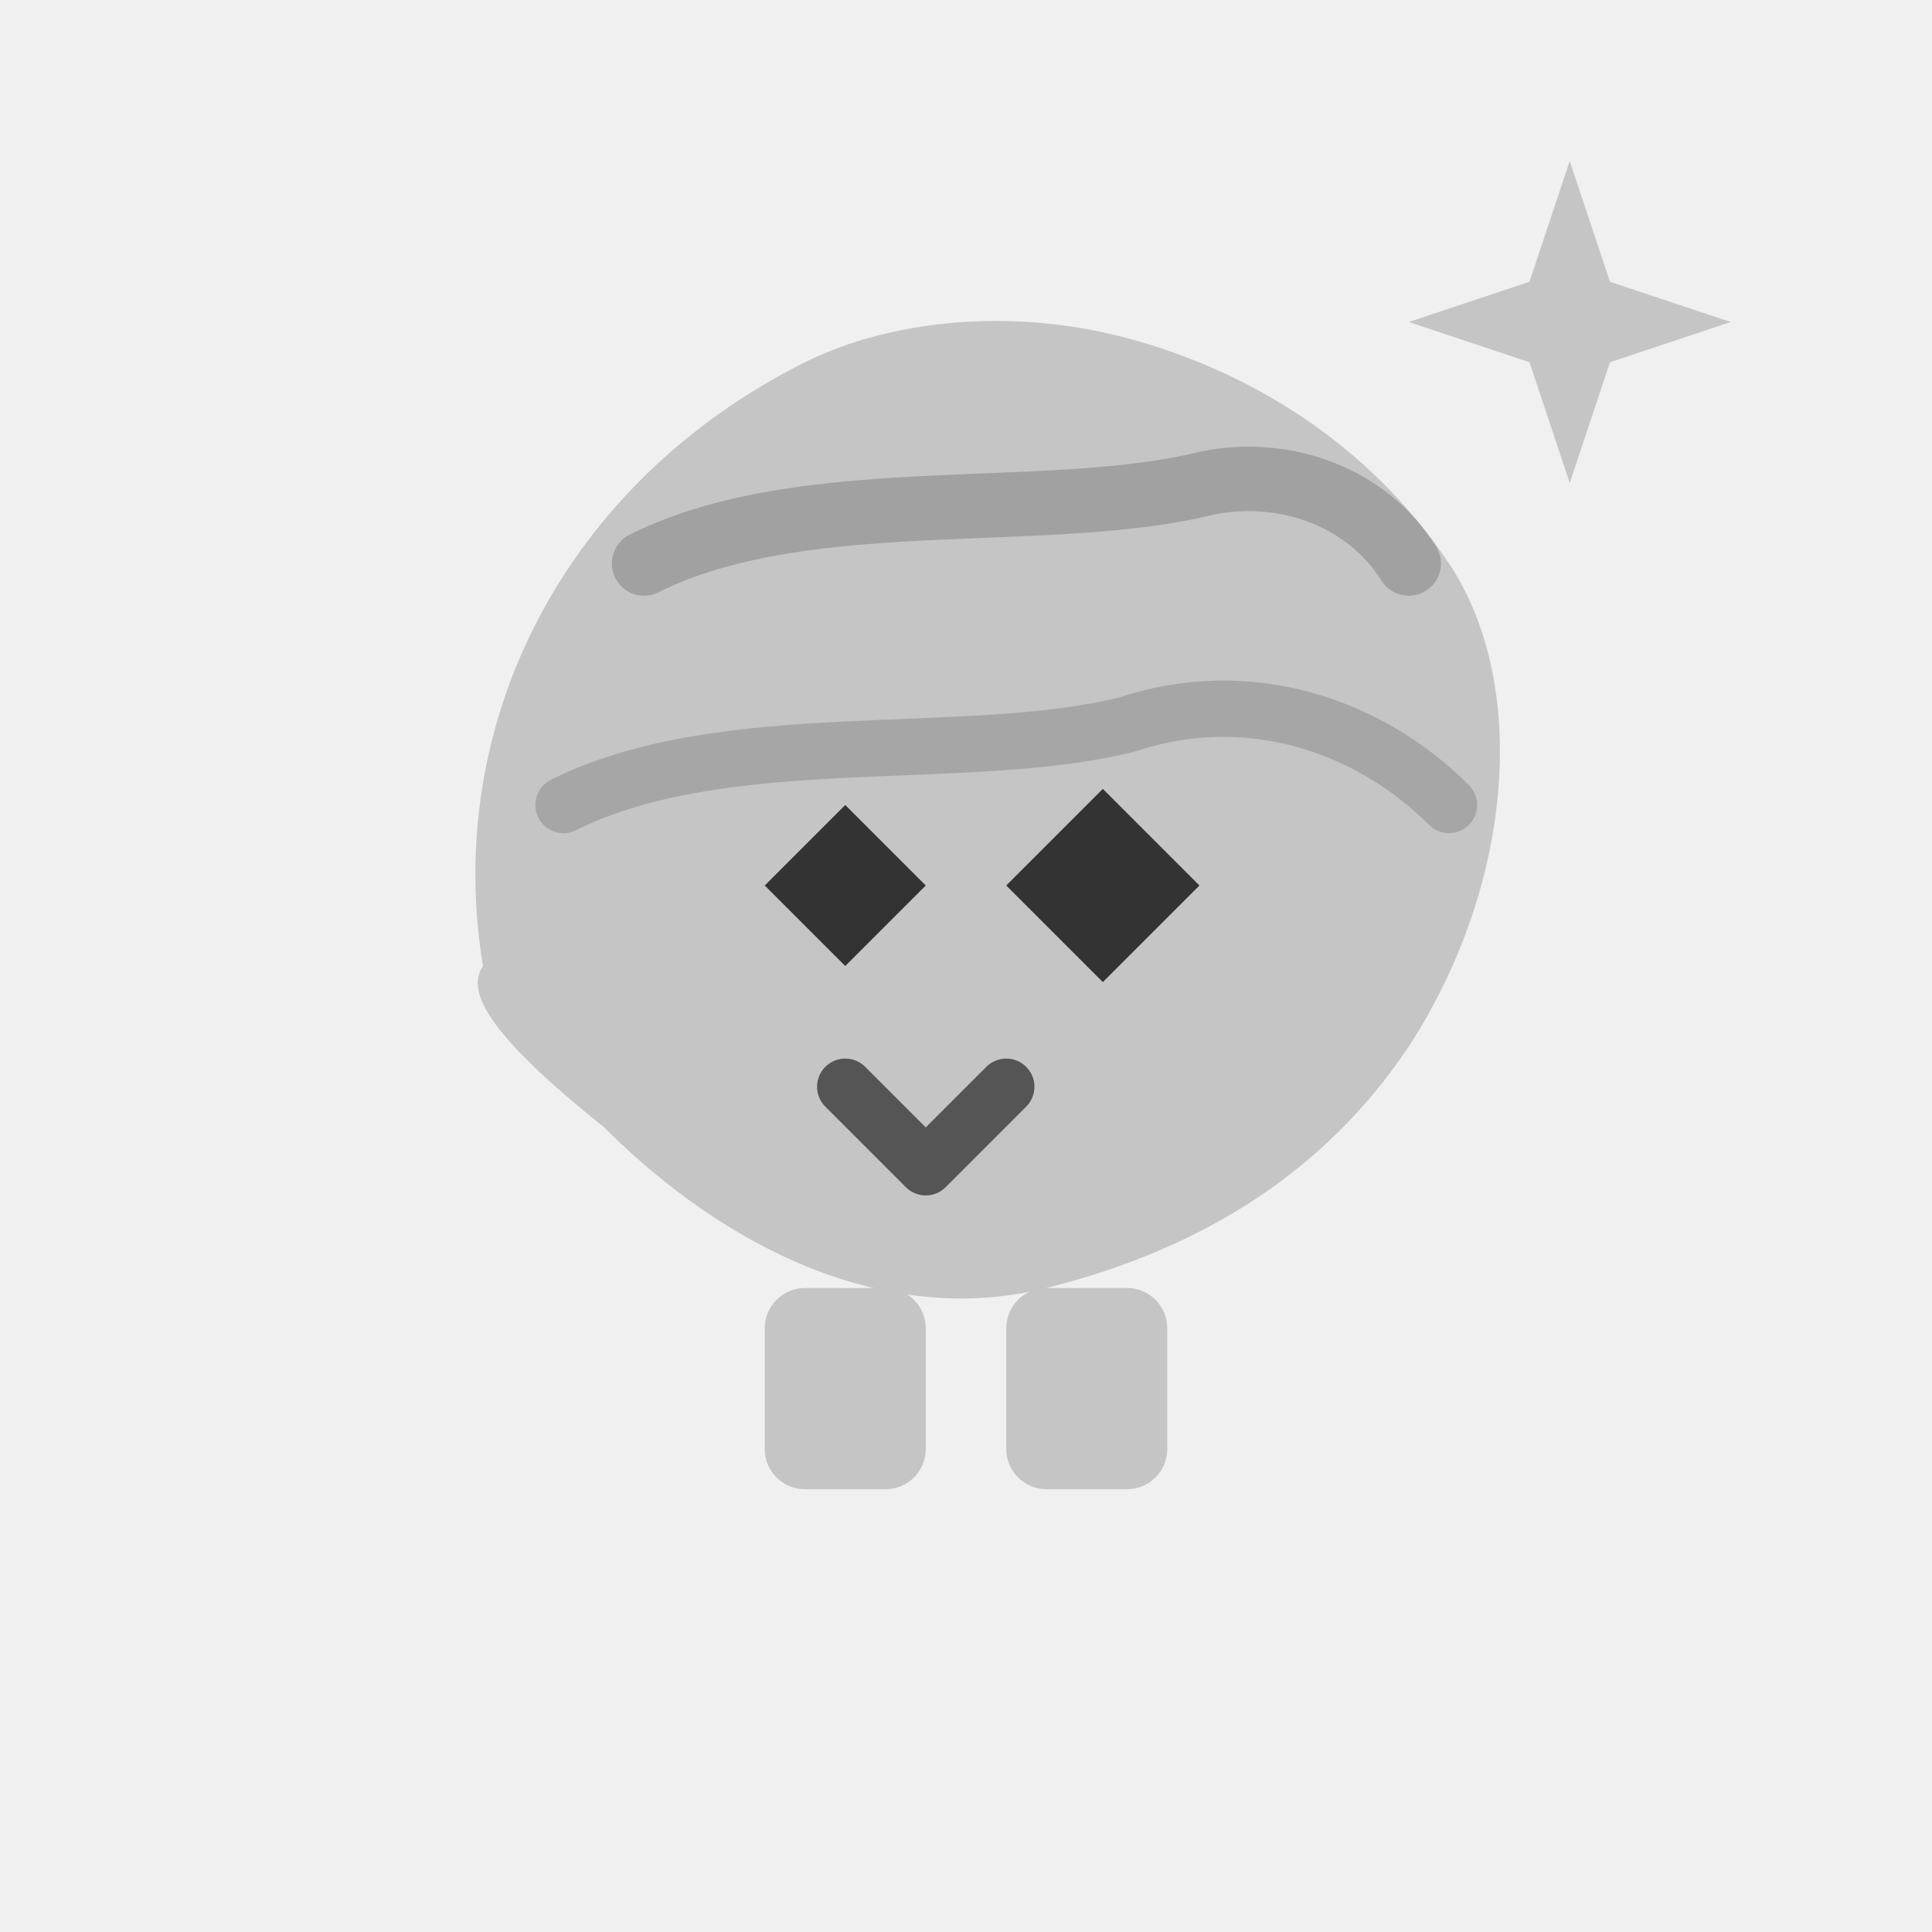
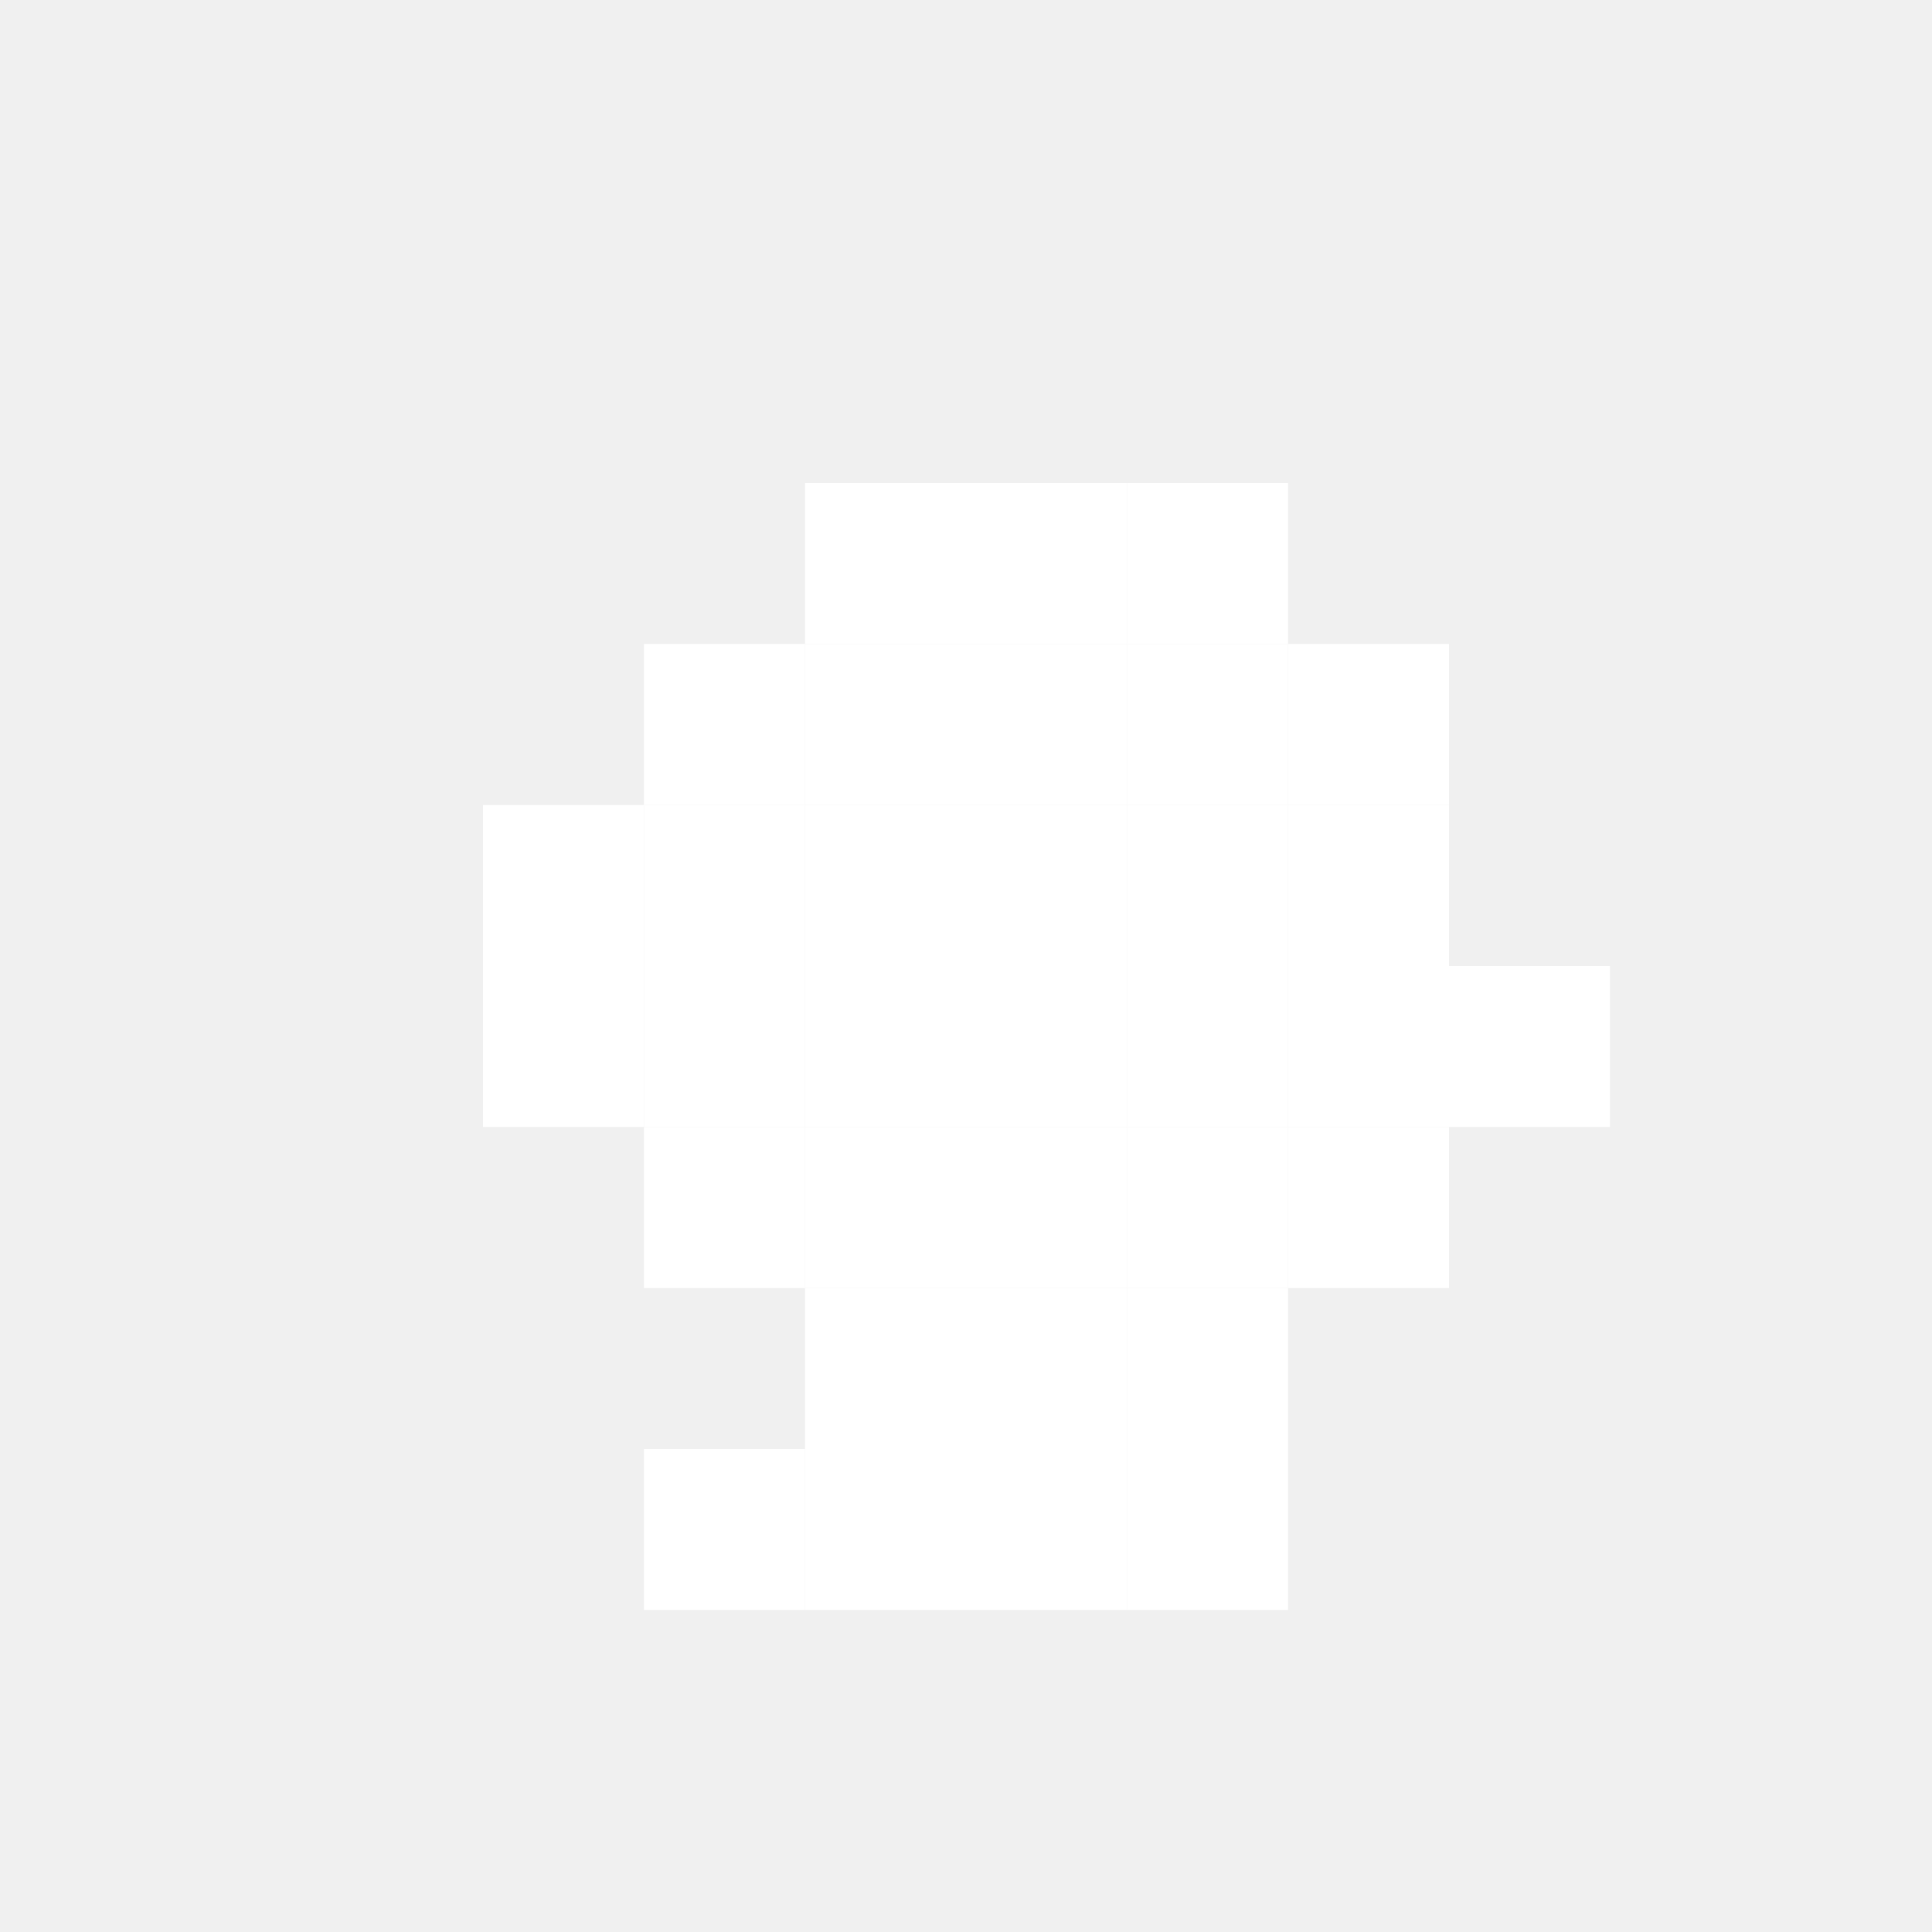
- <svg xmlns="http://www.w3.org/2000/svg" width="24" height="24" viewBox="0 0 24 24">
-   <path d="     M 6 12     C 5.5 9, 7 6, 10 4.5     C 11 4, 12.5 3.8, 14 4.2     C 15.5 4.6, 17 5.5, 18 7     C 19 8.5, 18.8 11, 17.5 13     C 16.5 14.5, 15 15.5, 13 16     C 11 16.5, 9 15.5, 7.5 14     C 6 12.8, 5.8 12.3, 6 12     Z   " fill="#C5C5C5" />
-   <path d="M 8 7 C 10 6, 13 6.5, 15 6 C 16 5.8, 17 6.2, 17.5 7" stroke="#888" stroke-width="0.8" stroke-linecap="round" fill="none" opacity="0.6" />
-   <path d="M 7 10 C 9 9, 12 9.5, 14 9 C 15.5 8.5, 17 9, 18 10" stroke="#888" stroke-width="0.7" stroke-linecap="round" fill="none" opacity="0.5" />
-   <path d="M 9.5 11 L 10.5 10 L 11.5 11 L 10.5 12 Z" fill="#333" />
-   <path d="M 12.5 11 L 13.7 9.8 L 14.9 11 L 13.7 12.2 Z" fill="#333" />
-   <path d="M 10.5 13.5 L 11.5 14.5 L 12.5 13.5" stroke="#555" stroke-width="0.7" stroke-linecap="round" stroke-linejoin="round" fill="none" />
-   <rect x="9.5" y="16" width="2" height="2.5" rx="0.5" fill="#C5C5C5" />
-   <rect x="12.5" y="16" width="2" height="2.5" rx="0.5" fill="#C5C5C5" />
-   <path d="M 19.5 2 L 20 3.5 L 21.5 4 L 20 4.5 L 19.5 6 L 19 4.5 L 17.5 4 L 19 3.5 Z" fill="#C5C5C5" />
+ <svg xmlns="http://www.w3.org/2000/svg" viewBox="0 0 24 24" width="24" height="24">
+   <g fill="white">
+     <rect x="10" y="6" width="2" height="2" />
+     <rect x="12" y="6" width="2" height="2" />
+     <rect x="14" y="6" width="2" height="2" />
+     <rect x="8" y="8" width="2" height="2" />
+     <rect x="10" y="8" width="2" height="2" />
+     <rect x="12" y="8" width="2" height="2" />
+     <rect x="14" y="8" width="2" height="2" />
+     <rect x="16" y="8" width="2" height="2" />
+     <rect x="6" y="10" width="2" height="2" />
+     <rect x="8" y="10" width="2" height="2" />
+     <rect x="10" y="10" width="2" height="2" />
+     <rect x="12" y="10" width="2" height="2" />
+     <rect x="14" y="10" width="2" height="2" />
+     <rect x="16" y="10" width="2" height="2" />
+     <rect x="6" y="12" width="2" height="2" />
+     <rect x="8" y="12" width="2" height="2" />
+     <rect x="10" y="12" width="2" height="2" />
+     <rect x="12" y="12" width="2" height="2" />
+     <rect x="14" y="12" width="2" height="2" />
+     <rect x="16" y="12" width="2" height="2" />
+     <rect x="18" y="12" width="2" height="2" />
+     <rect x="8" y="14" width="2" height="2" />
+     <rect x="10" y="14" width="2" height="2" />
+     <rect x="12" y="14" width="2" height="2" />
+     <rect x="14" y="14" width="2" height="2" />
+     <rect x="16" y="14" width="2" height="2" />
+     <rect x="10" y="16" width="2" height="2" />
+     <rect x="12" y="16" width="2" height="2" />
+     <rect x="14" y="16" width="2" height="2" />
+     <rect x="8" y="18" width="2" height="2" />
+     <rect x="10" y="18" width="2" height="2" />
+     <rect x="12" y="18" width="2" height="2" />
+     <rect x="14" y="18" width="2" height="2" />
+   </g>
</svg>
